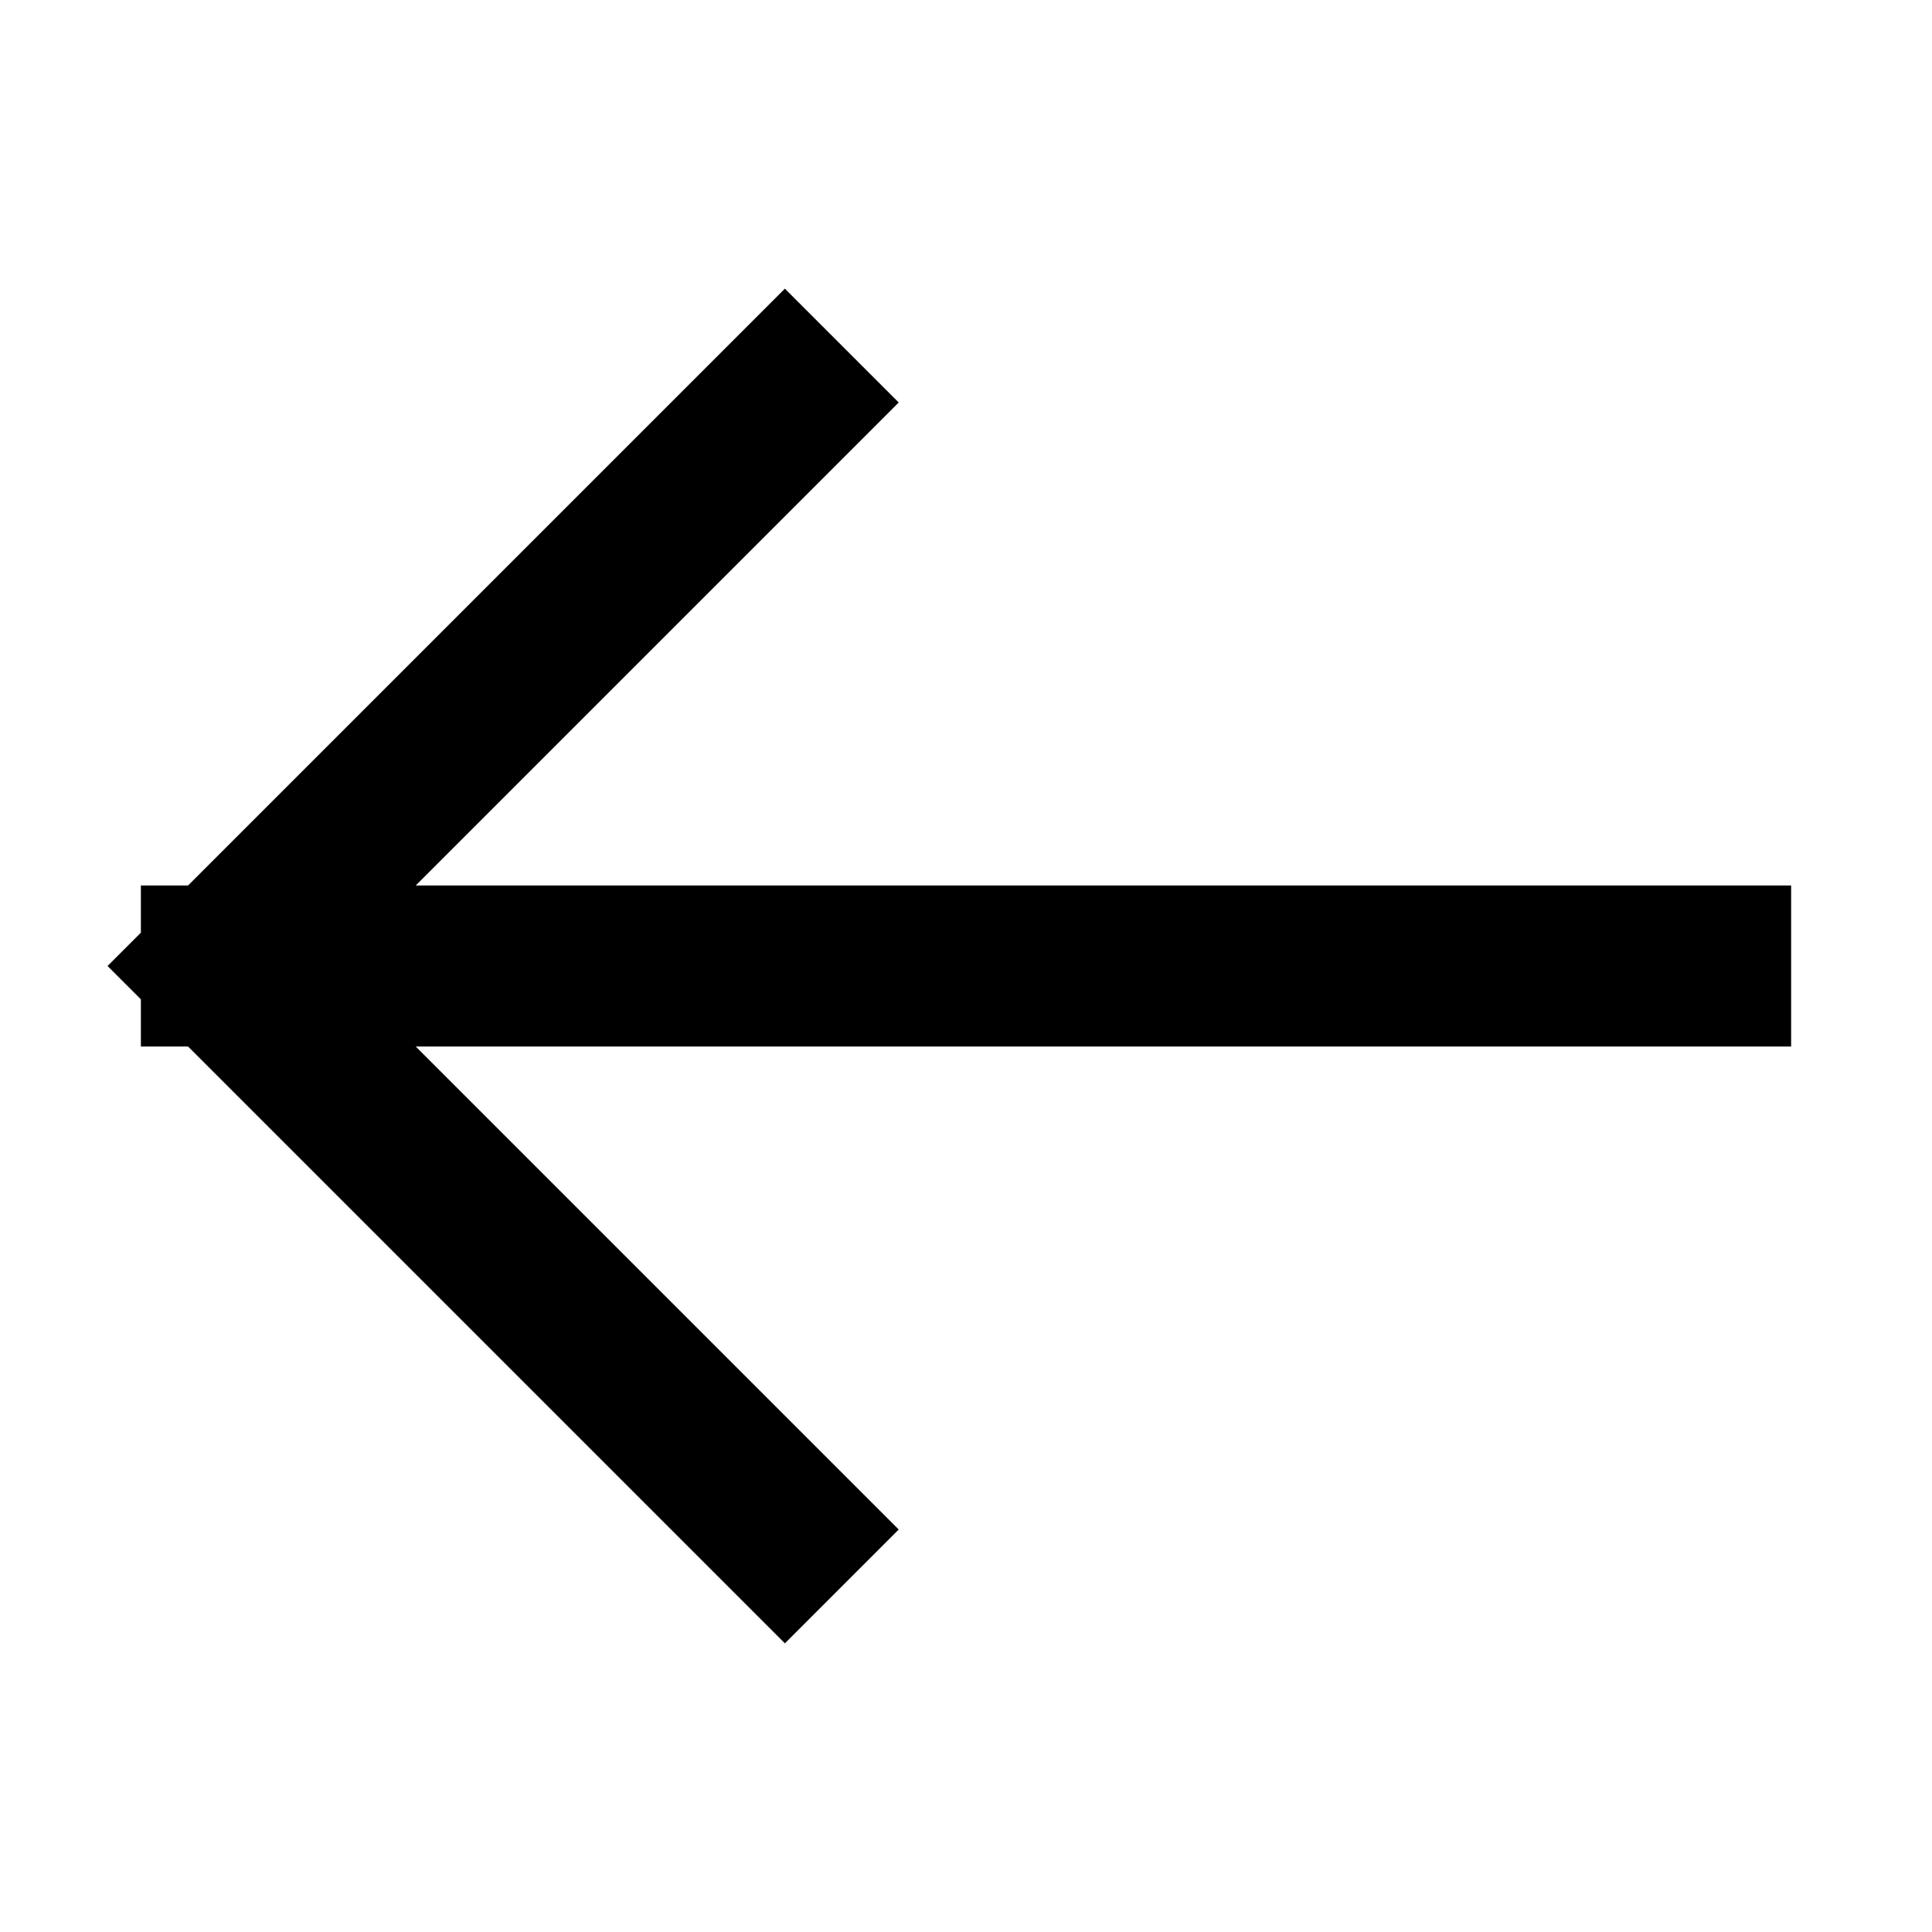
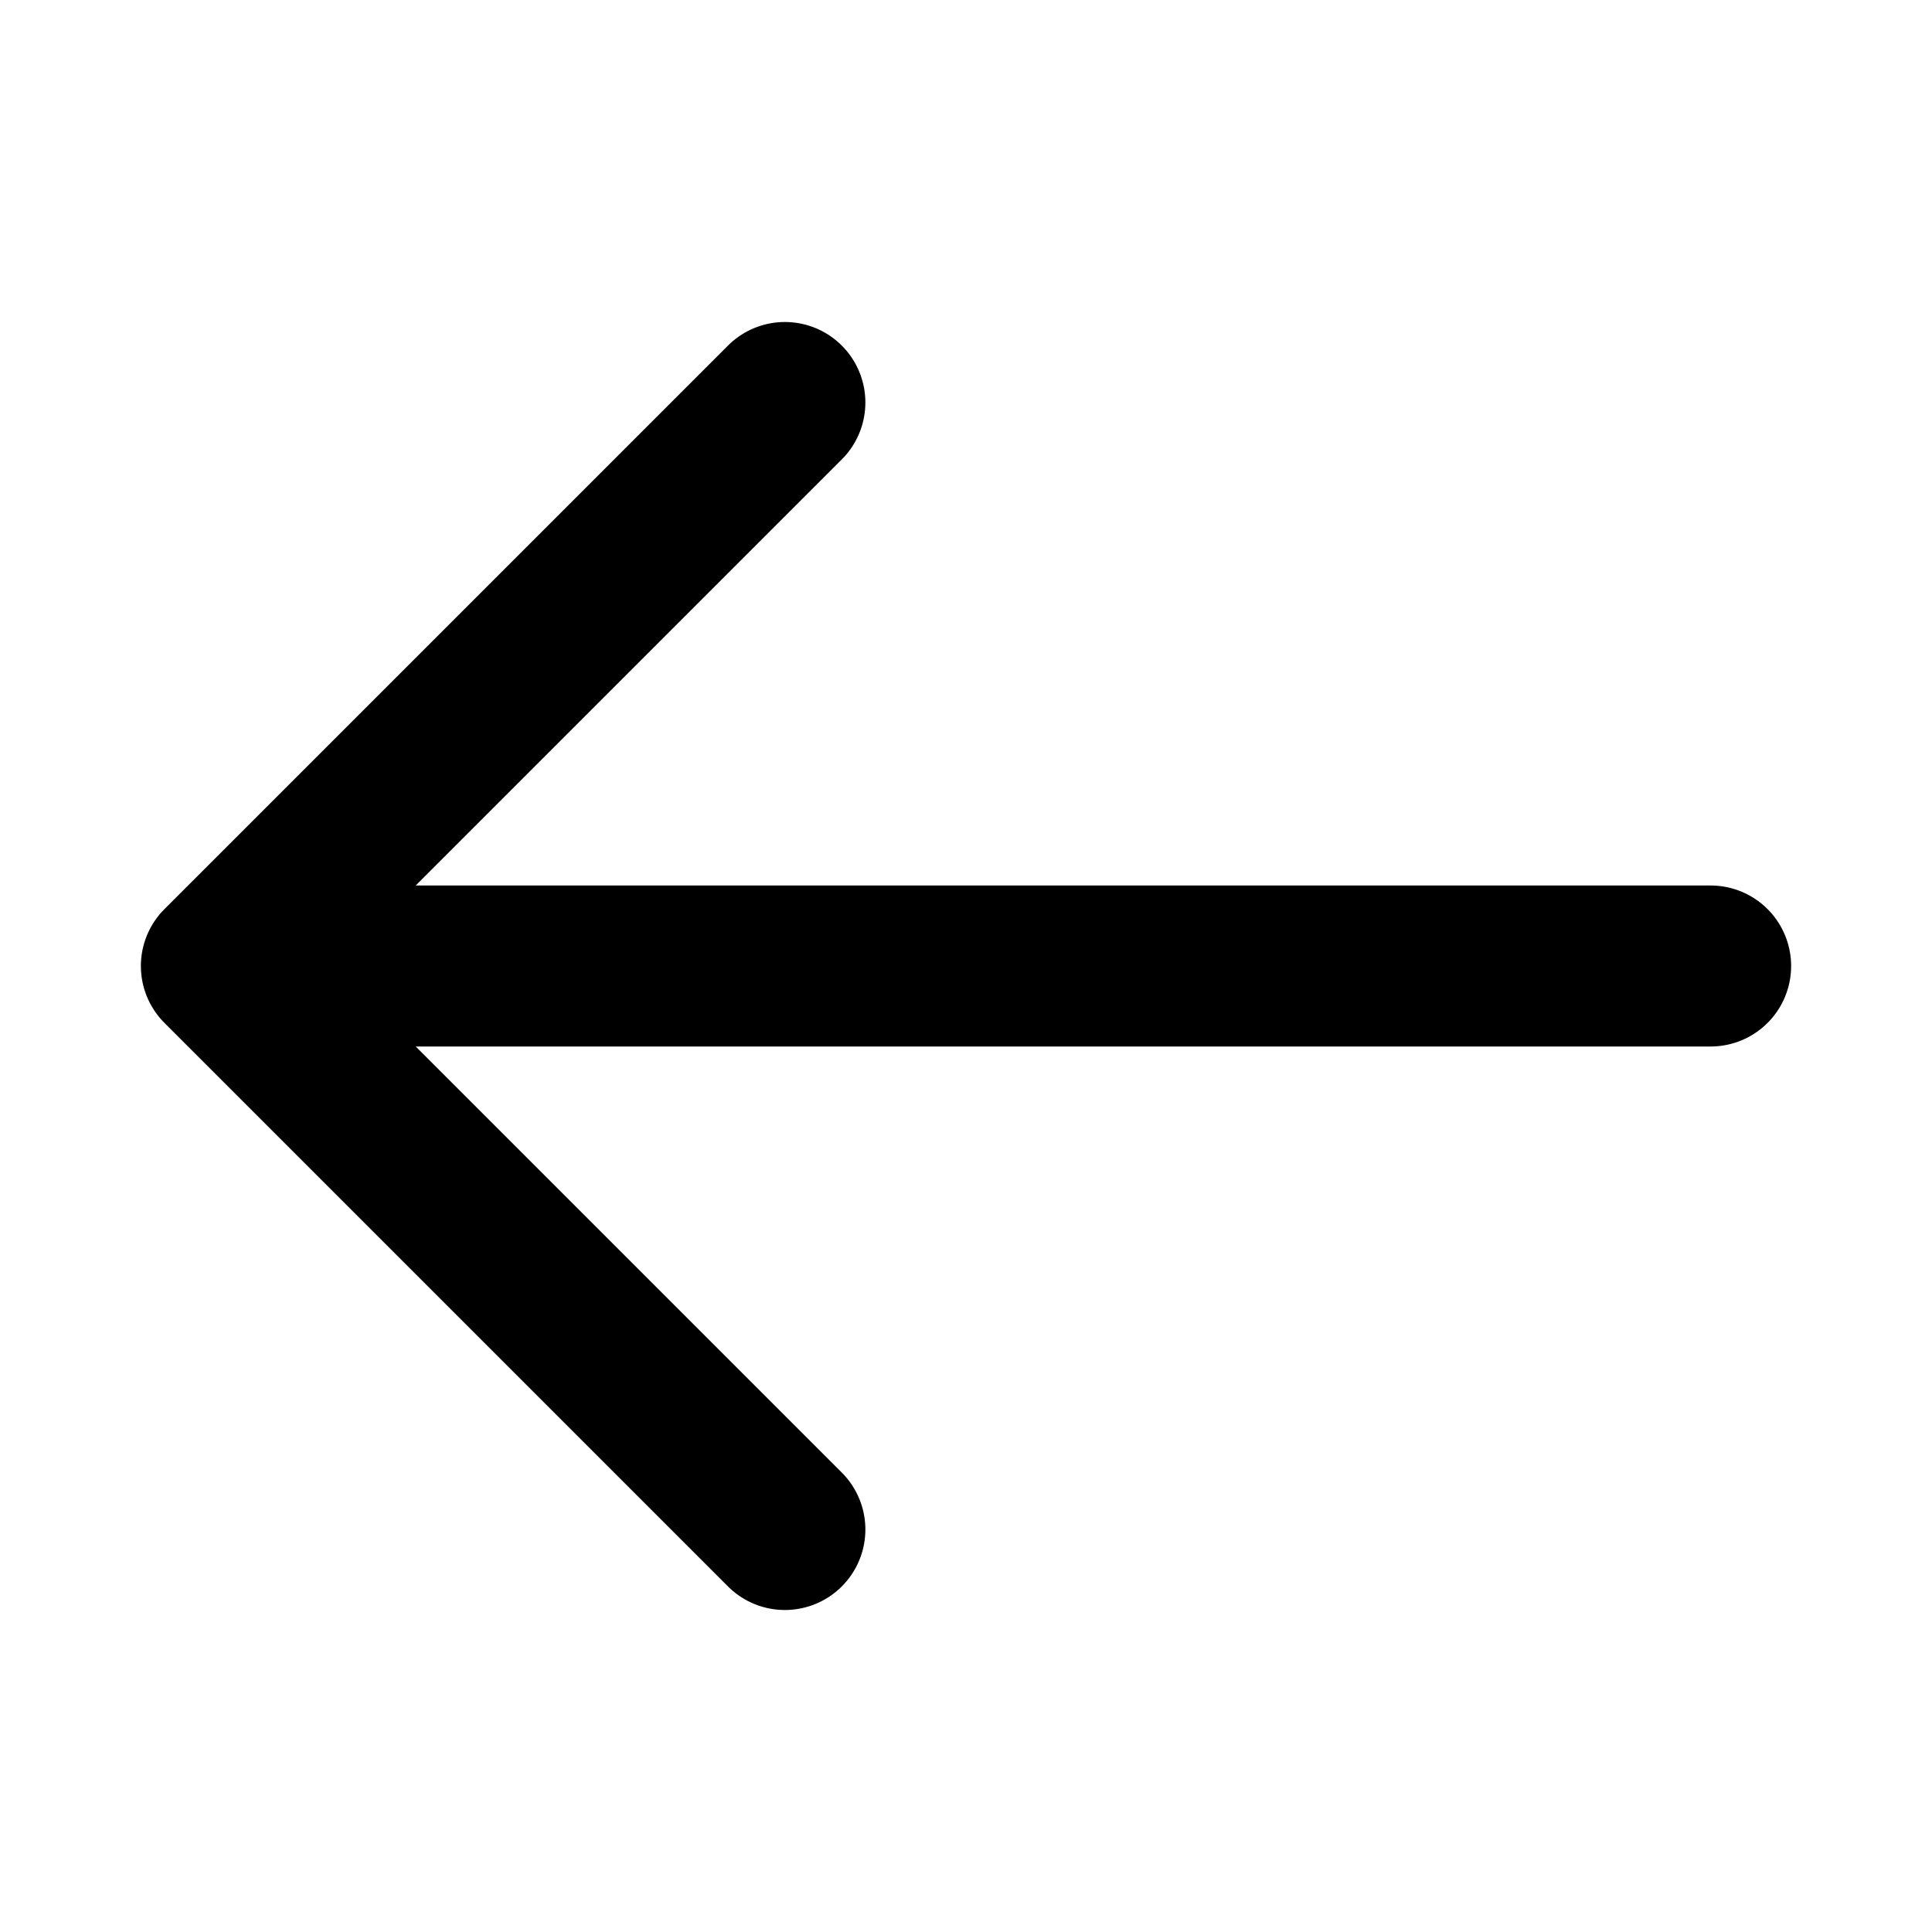
<svg xmlns="http://www.w3.org/2000/svg" width="24" height="24" fill="none" viewBox="0 0 24 24">
-   <path stroke="currentColor" stroke-linecap="square" stroke-linejoin="round" stroke-width="2" d="M2.75 12h18.5m-18.5 0 7-7m-7 7 7 7" />
+   <path stroke="currentColor" stroke-linecap="round" stroke-linejoin="round" stroke-width="2" d="M2.75 12h18.5m-18.5 0 7-7m-7 7 7 7" />
</svg>
